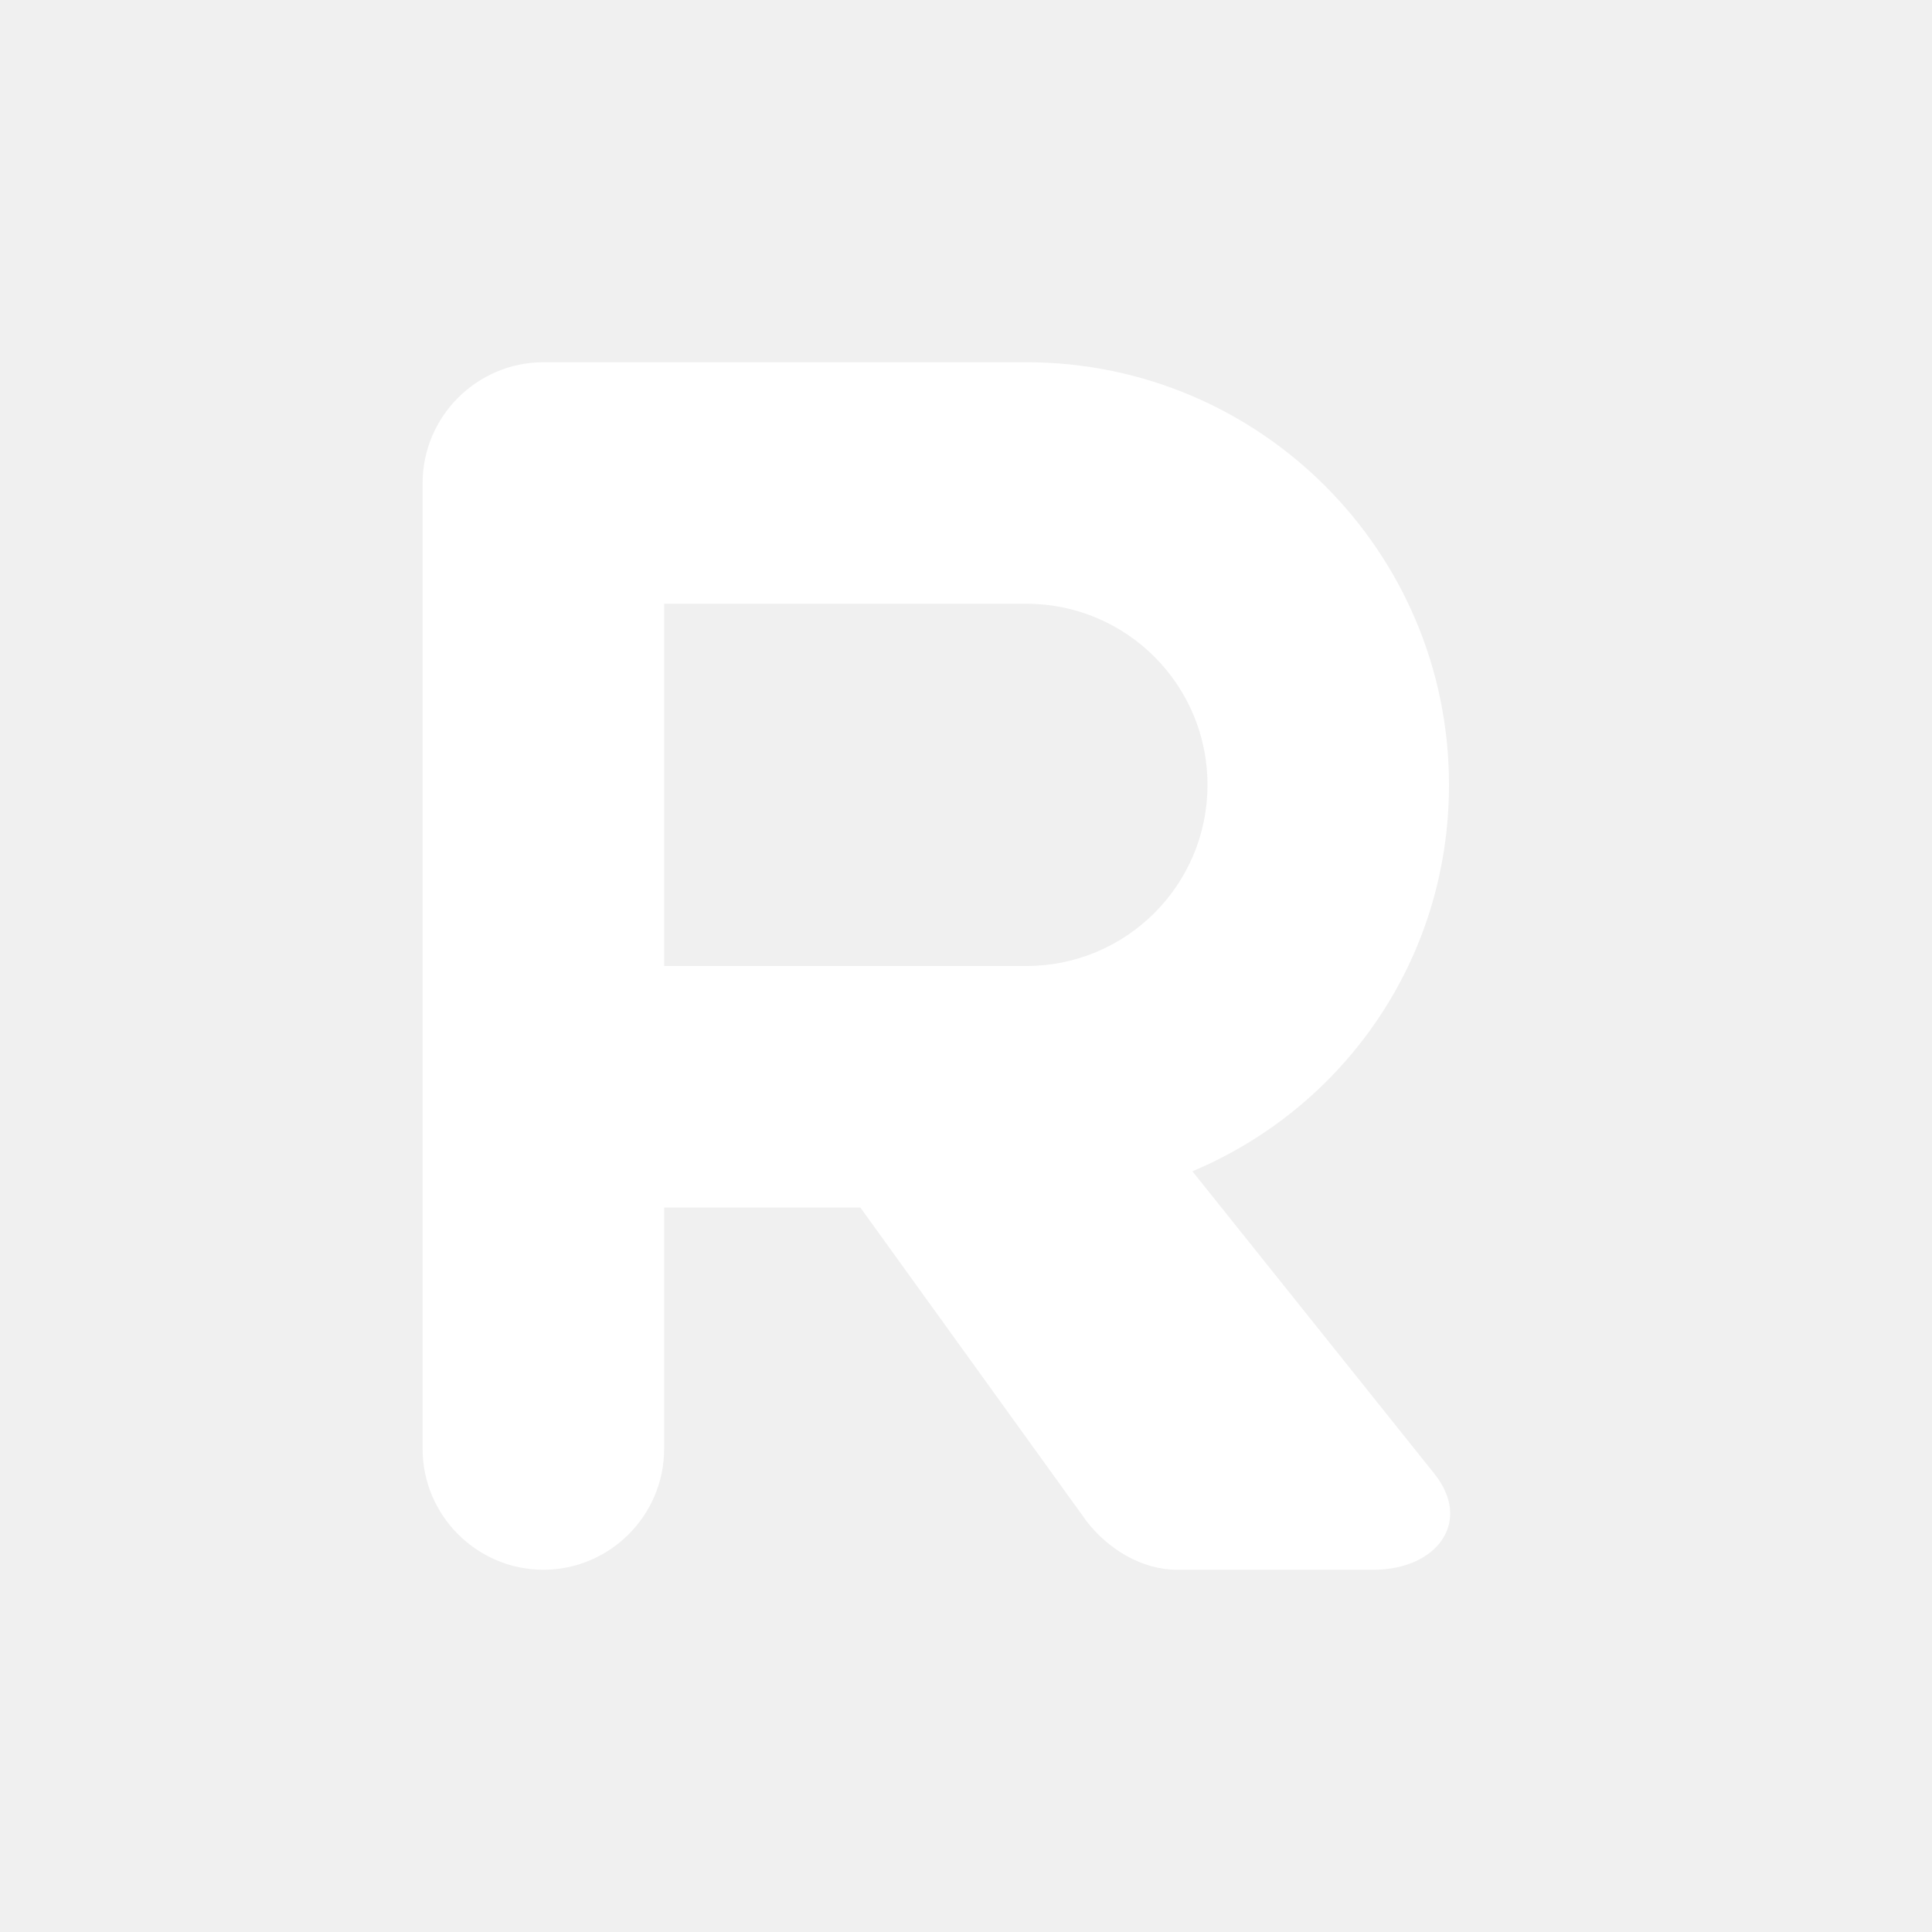
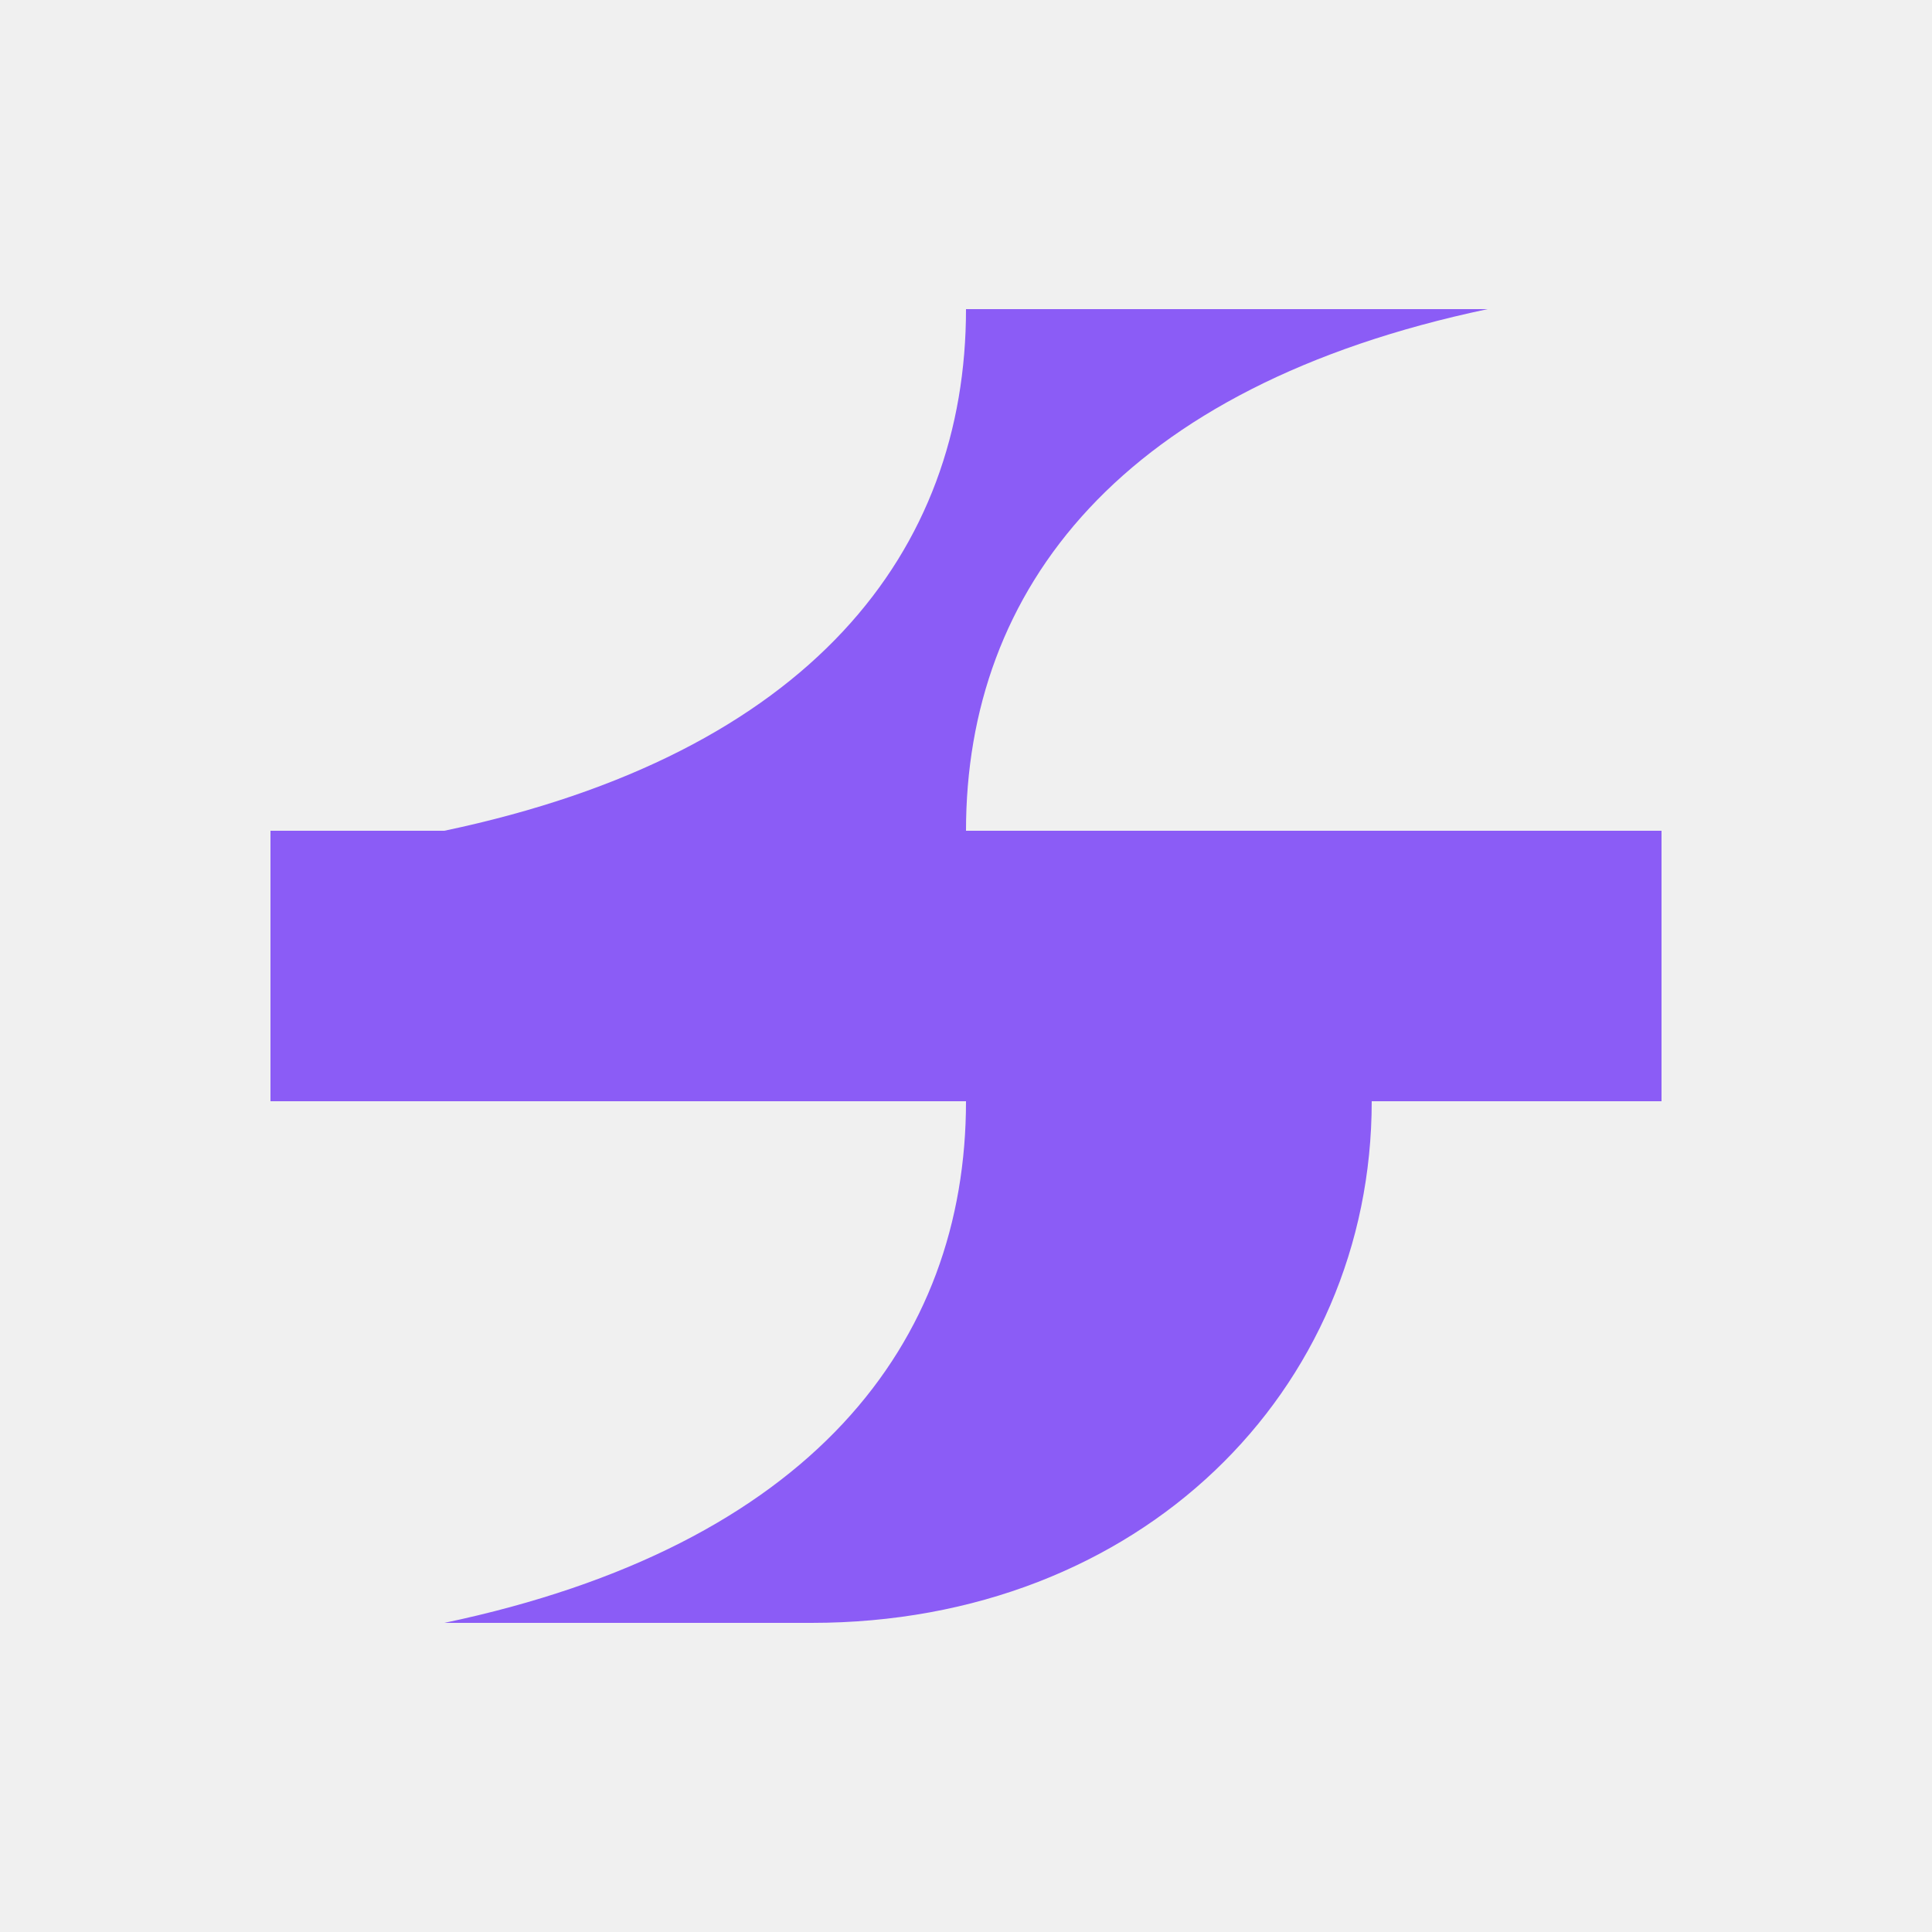
- <svg xmlns="http://www.w3.org/2000/svg" width="512" height="512" viewBox="0 0 64 64" fill="none">
-   <path d="M 22 12 H 34 C 41.732 12 48 18.268 48 26 C 48 31.8 44.5 36.7 39.5 38.8 L 47.5 48.8 C 48.8 50.4 47.6 52 45.5 52 H 39 C 37.8 52 36.7 51.3 36 50.4 L 28.5 40 H 22 V 48 C 22 50.2 20.2 52 18 52 C 15.8 52 14 50.2 14 48 V 16 C 14 13.8 15.8 12 18 12 H 22 Z M 22 20 V 32 H 34 C 37.314 32 40 29.314 40 26 C 40 22.686 37.314 20 34 20 H 22 Z" fill="#FFFFFF" />
+ <svg xmlns="http://www.w3.org/2000/svg" width="512" height="512" viewBox="0 0 100 100" fill="none">
+   <path fill-rule="evenodd" clip-rule="evenodd" d="M 50 16 C 50 28.5 42 39 23 43 H 14 V 57 H 50 C 50 69.5 42 80 23 84 H 42 C 59 84 71 72 71 57 H 86 V 43 H 50 C 50 30.5 58 20 77 16 H 50 Z" fill="#8B5CF6" />
</svg>
